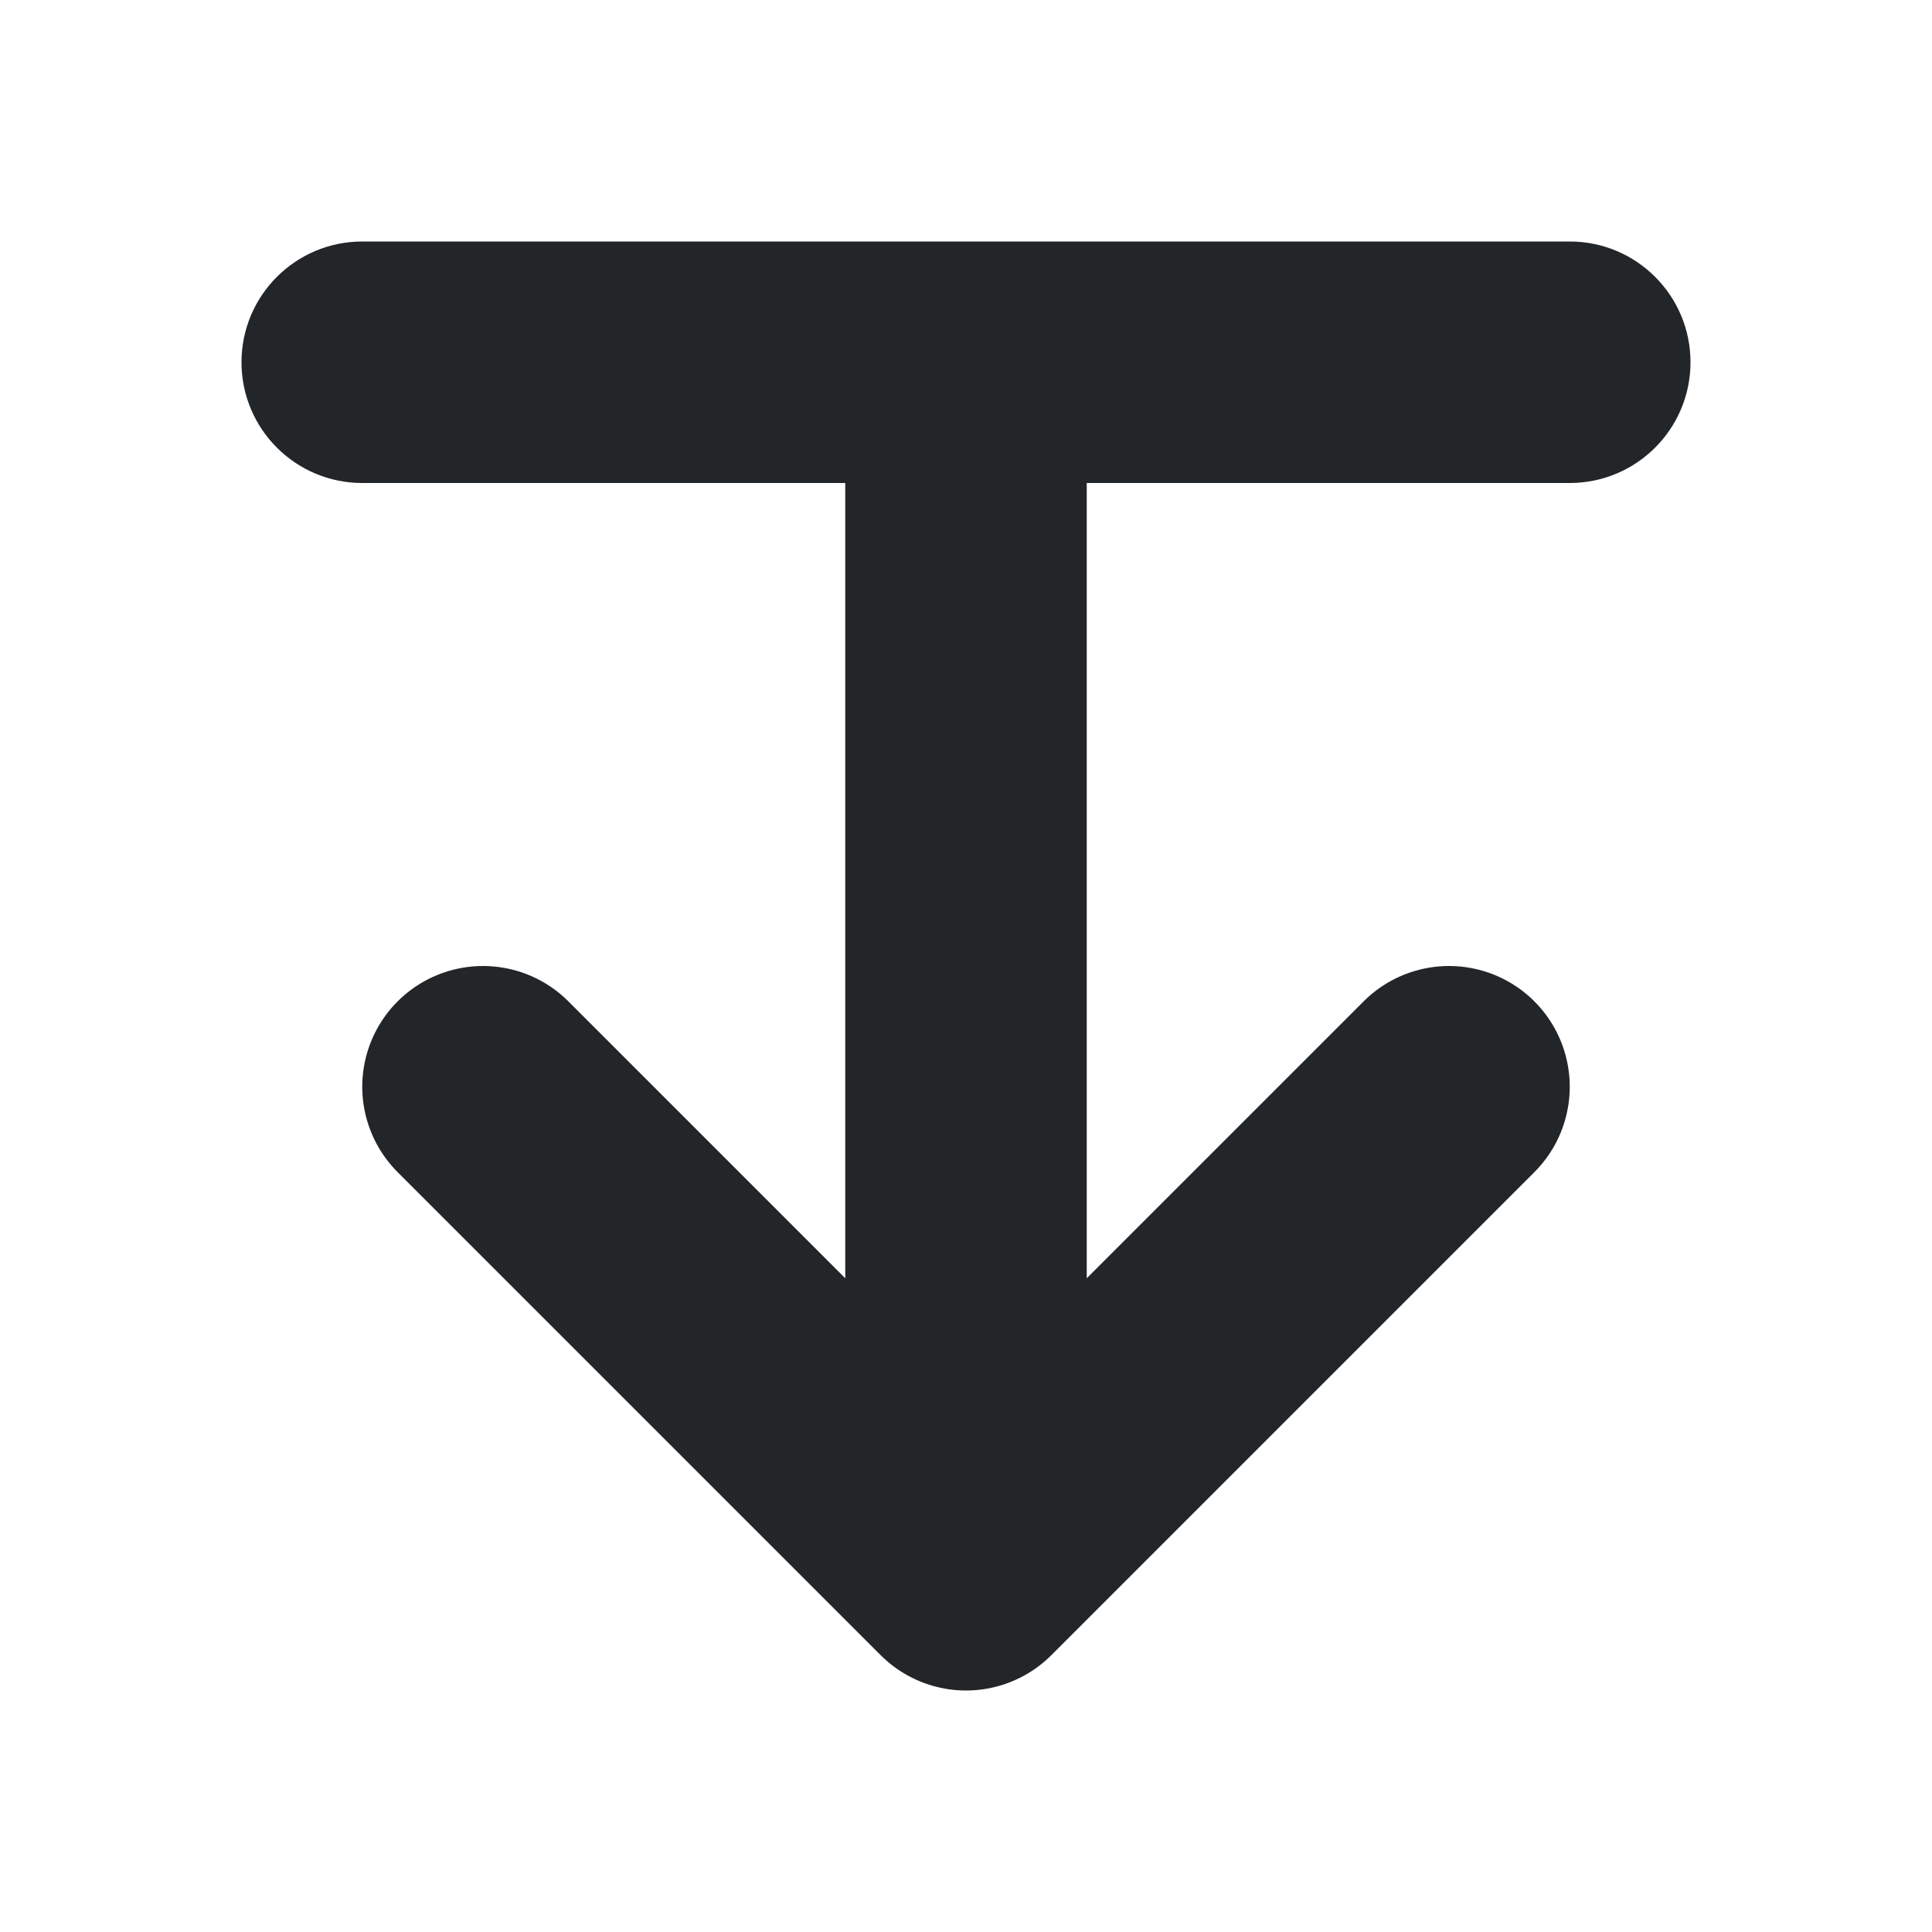
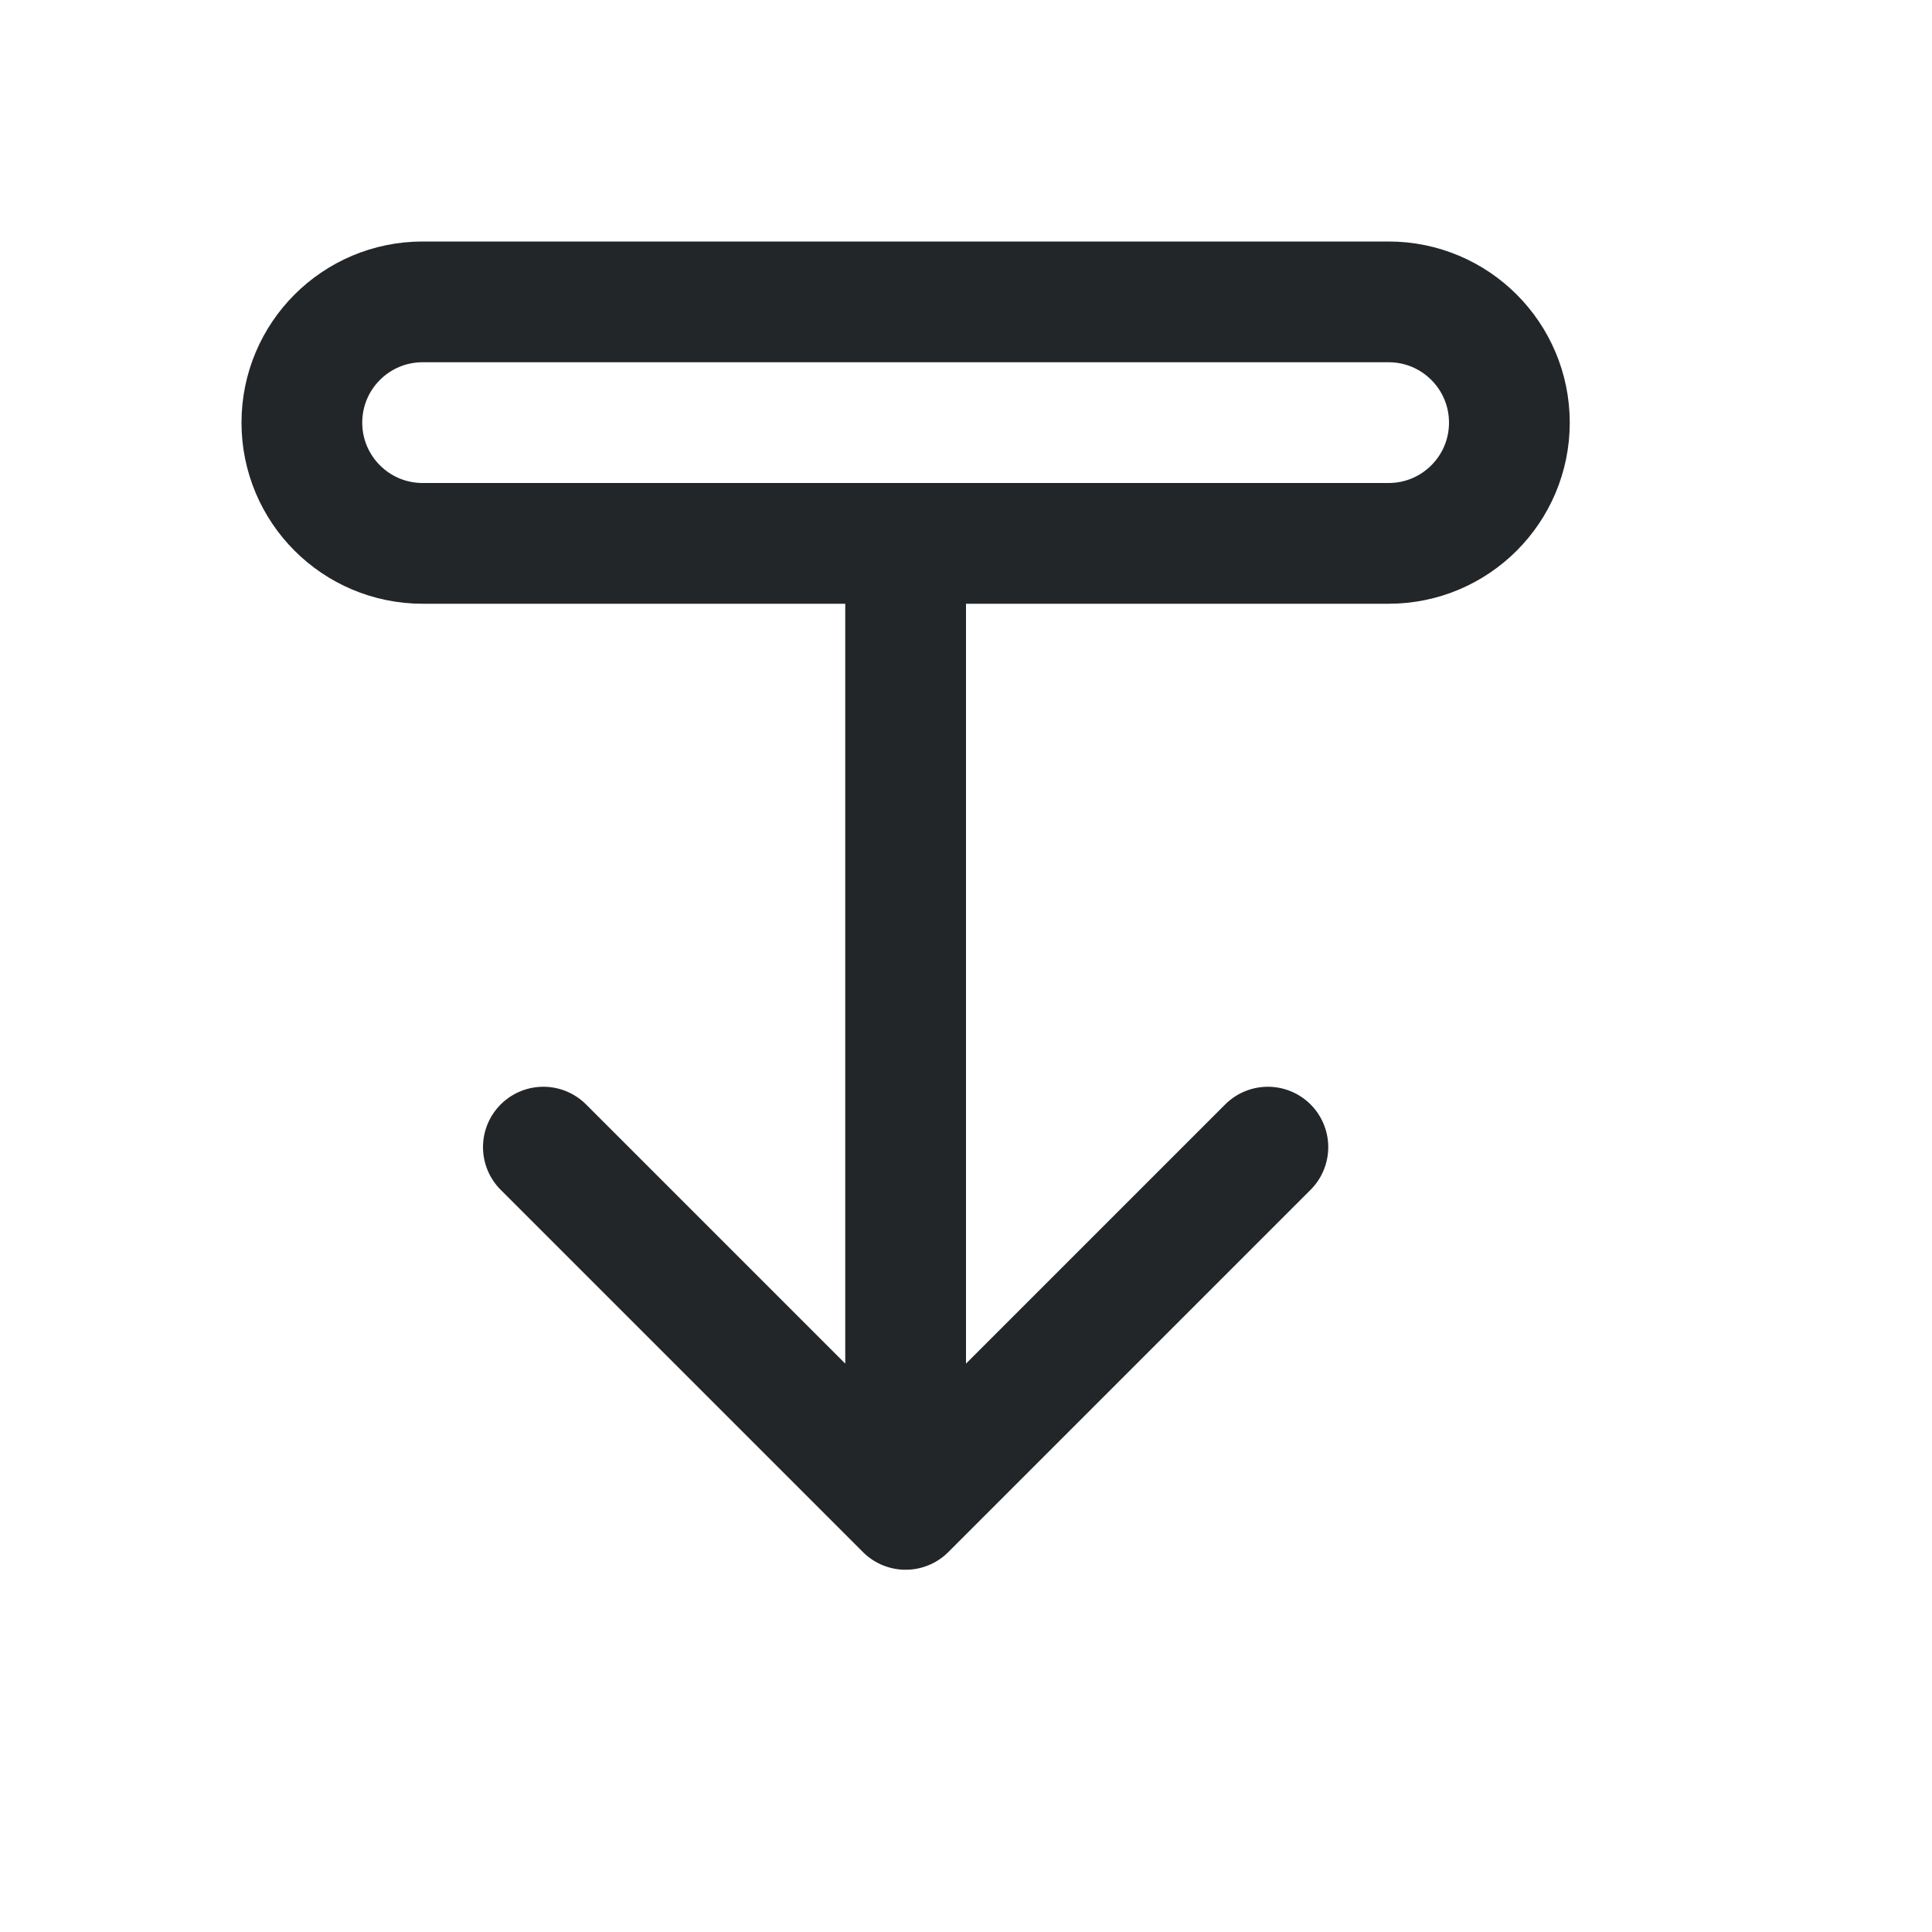
<svg xmlns="http://www.w3.org/2000/svg" viewBox="0 0 16 16" width="16" height="16">
  <style id="current-color-scheme">.ColorScheme-Text{color:#232629;}</style>
  <g class="ColorScheme-Text">
-     <rect x="7" y="3" width="2" height="10" fill="currentColor" />
-     <path d="M4 9 L8 13 L12 9" fill="none" stroke="currentColor" stroke-width="2" stroke-linecap="round" stroke-linejoin="round" />
-     <rect x="2" y="2" width="12" height="2" rx="1" fill="currentColor" />
+     <rect x="2.5" y="2.5" width="10" height="2" rx="1" fill="none" stroke="currentColor" stroke-width="1" stroke-linecap="round" stroke-linejoin="round" />
+     <path d="M7.5 4.5V12.5M4.5 9.5L7.5 12.5L10.5 9.5" fill="none" stroke="currentColor" stroke-width="1" stroke-linecap="round" stroke-linejoin="round" />
  </g>
</svg>
